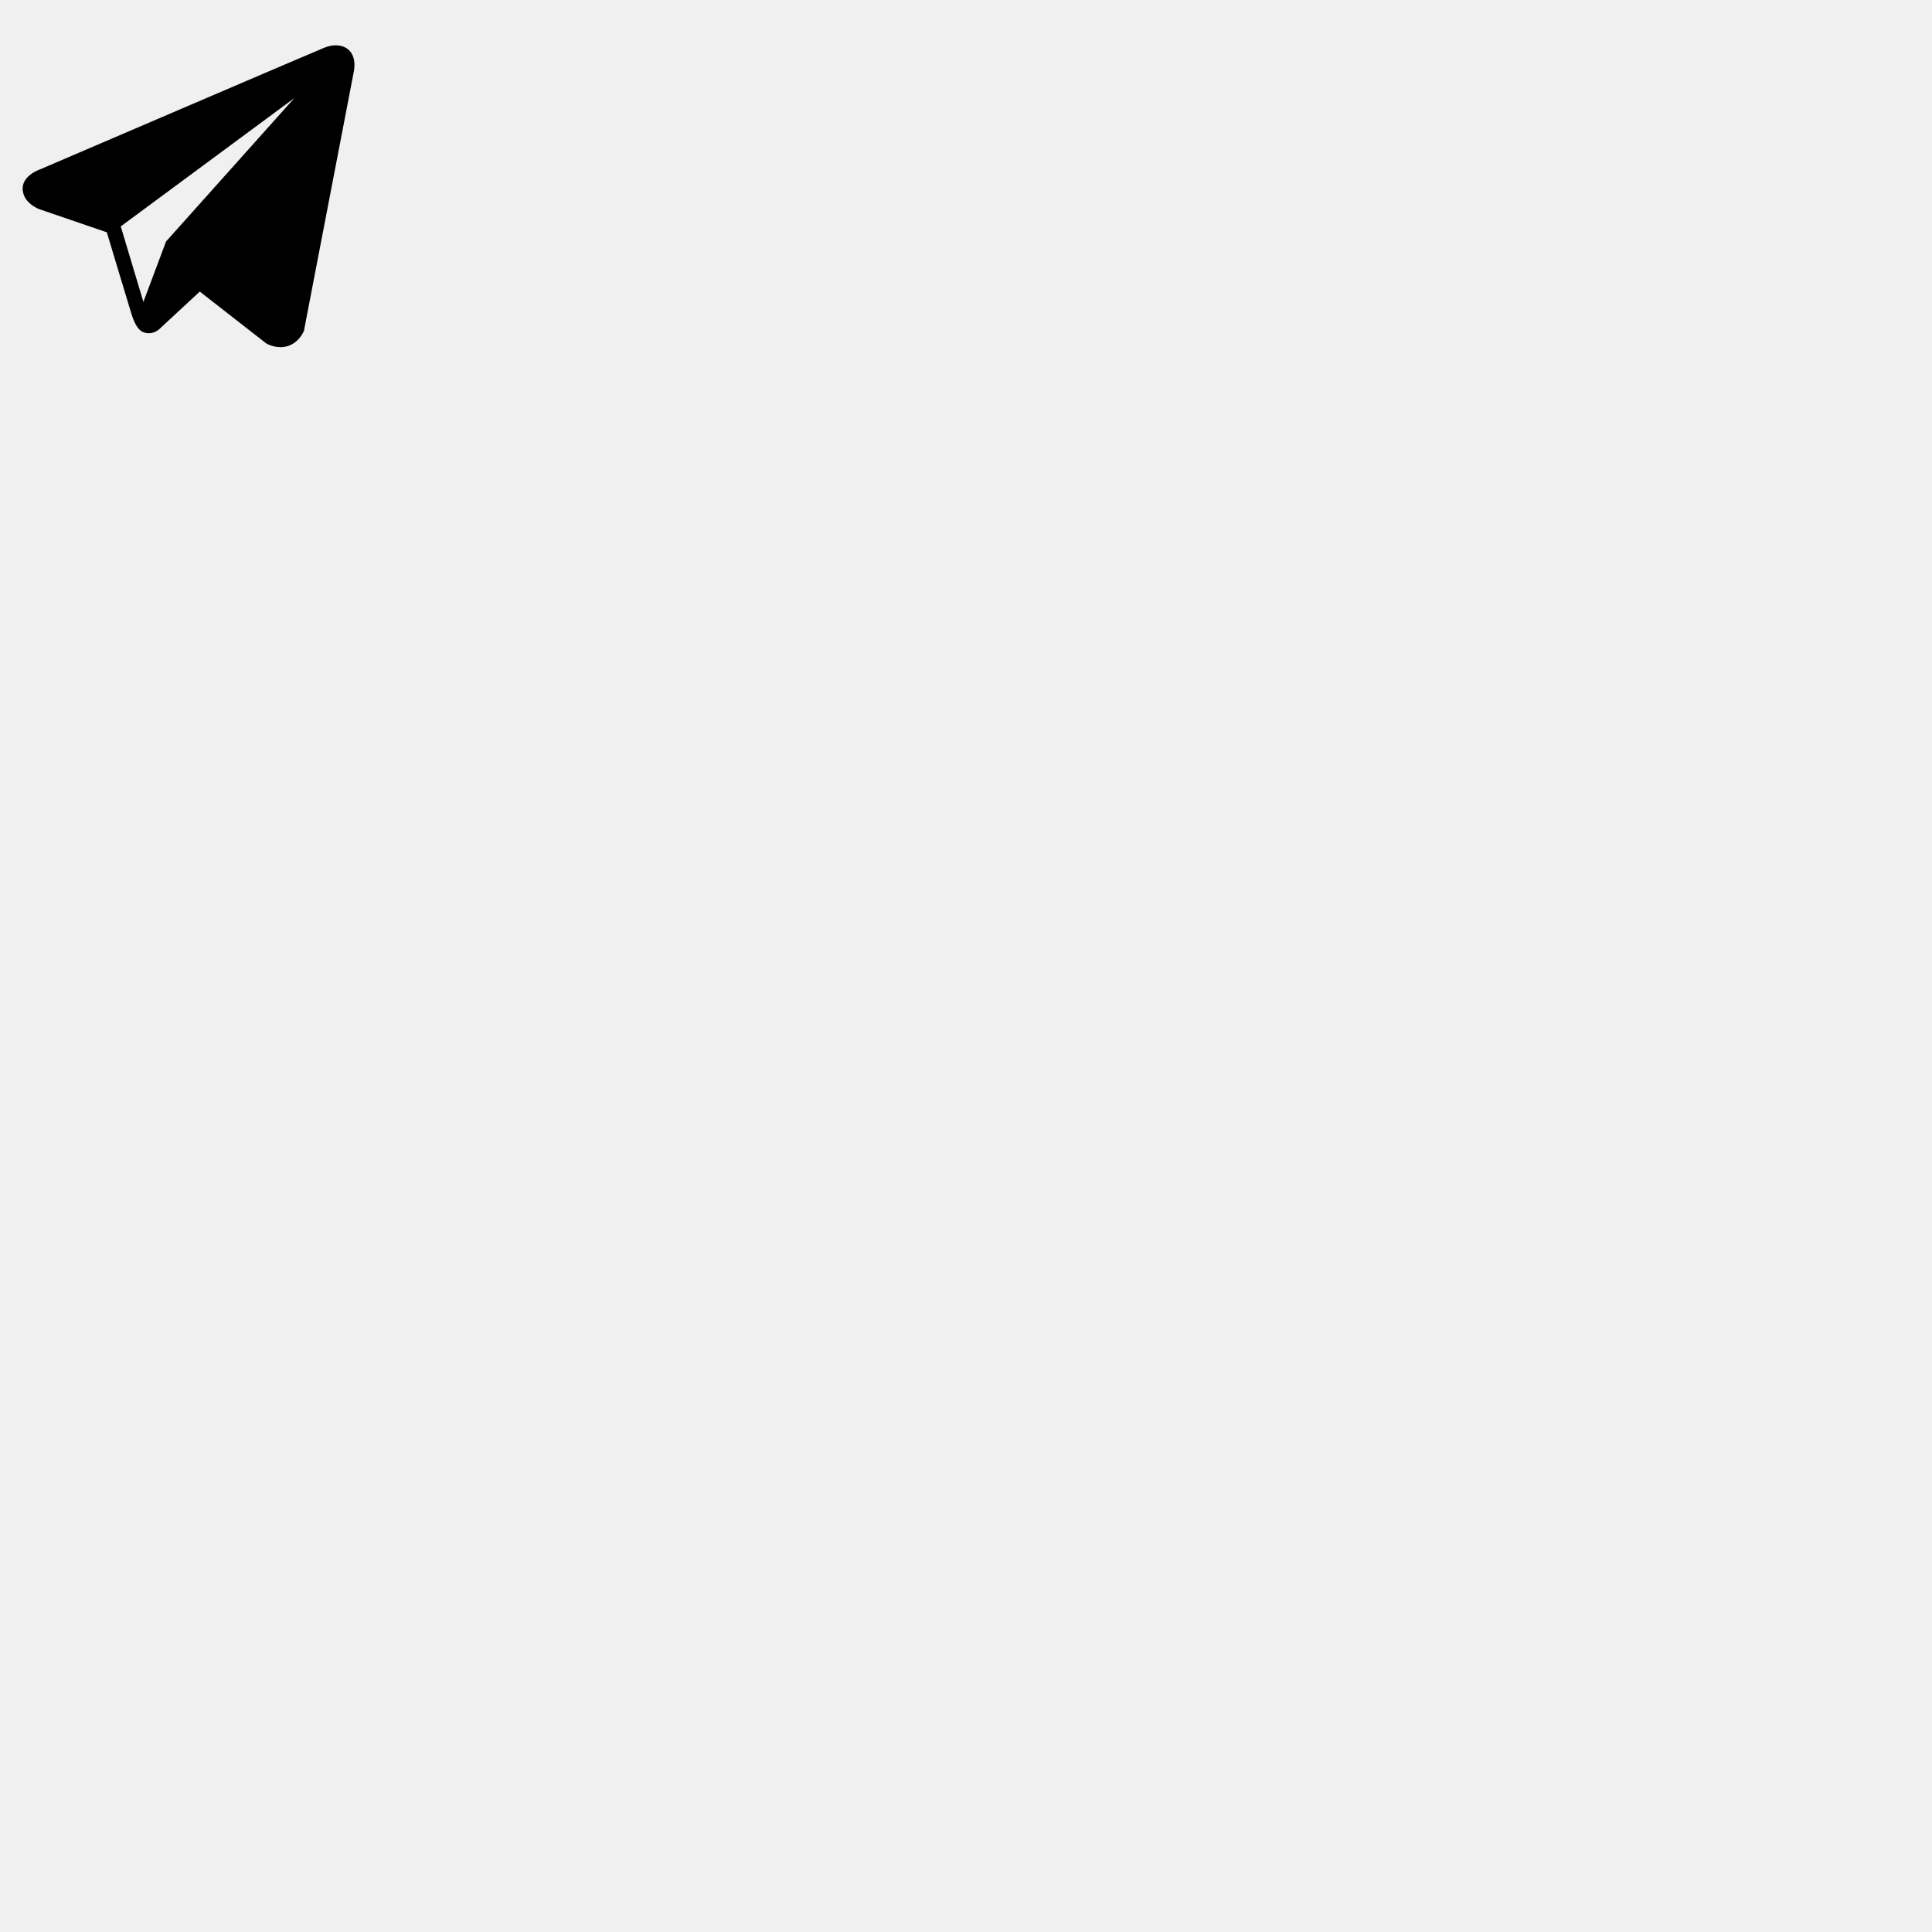
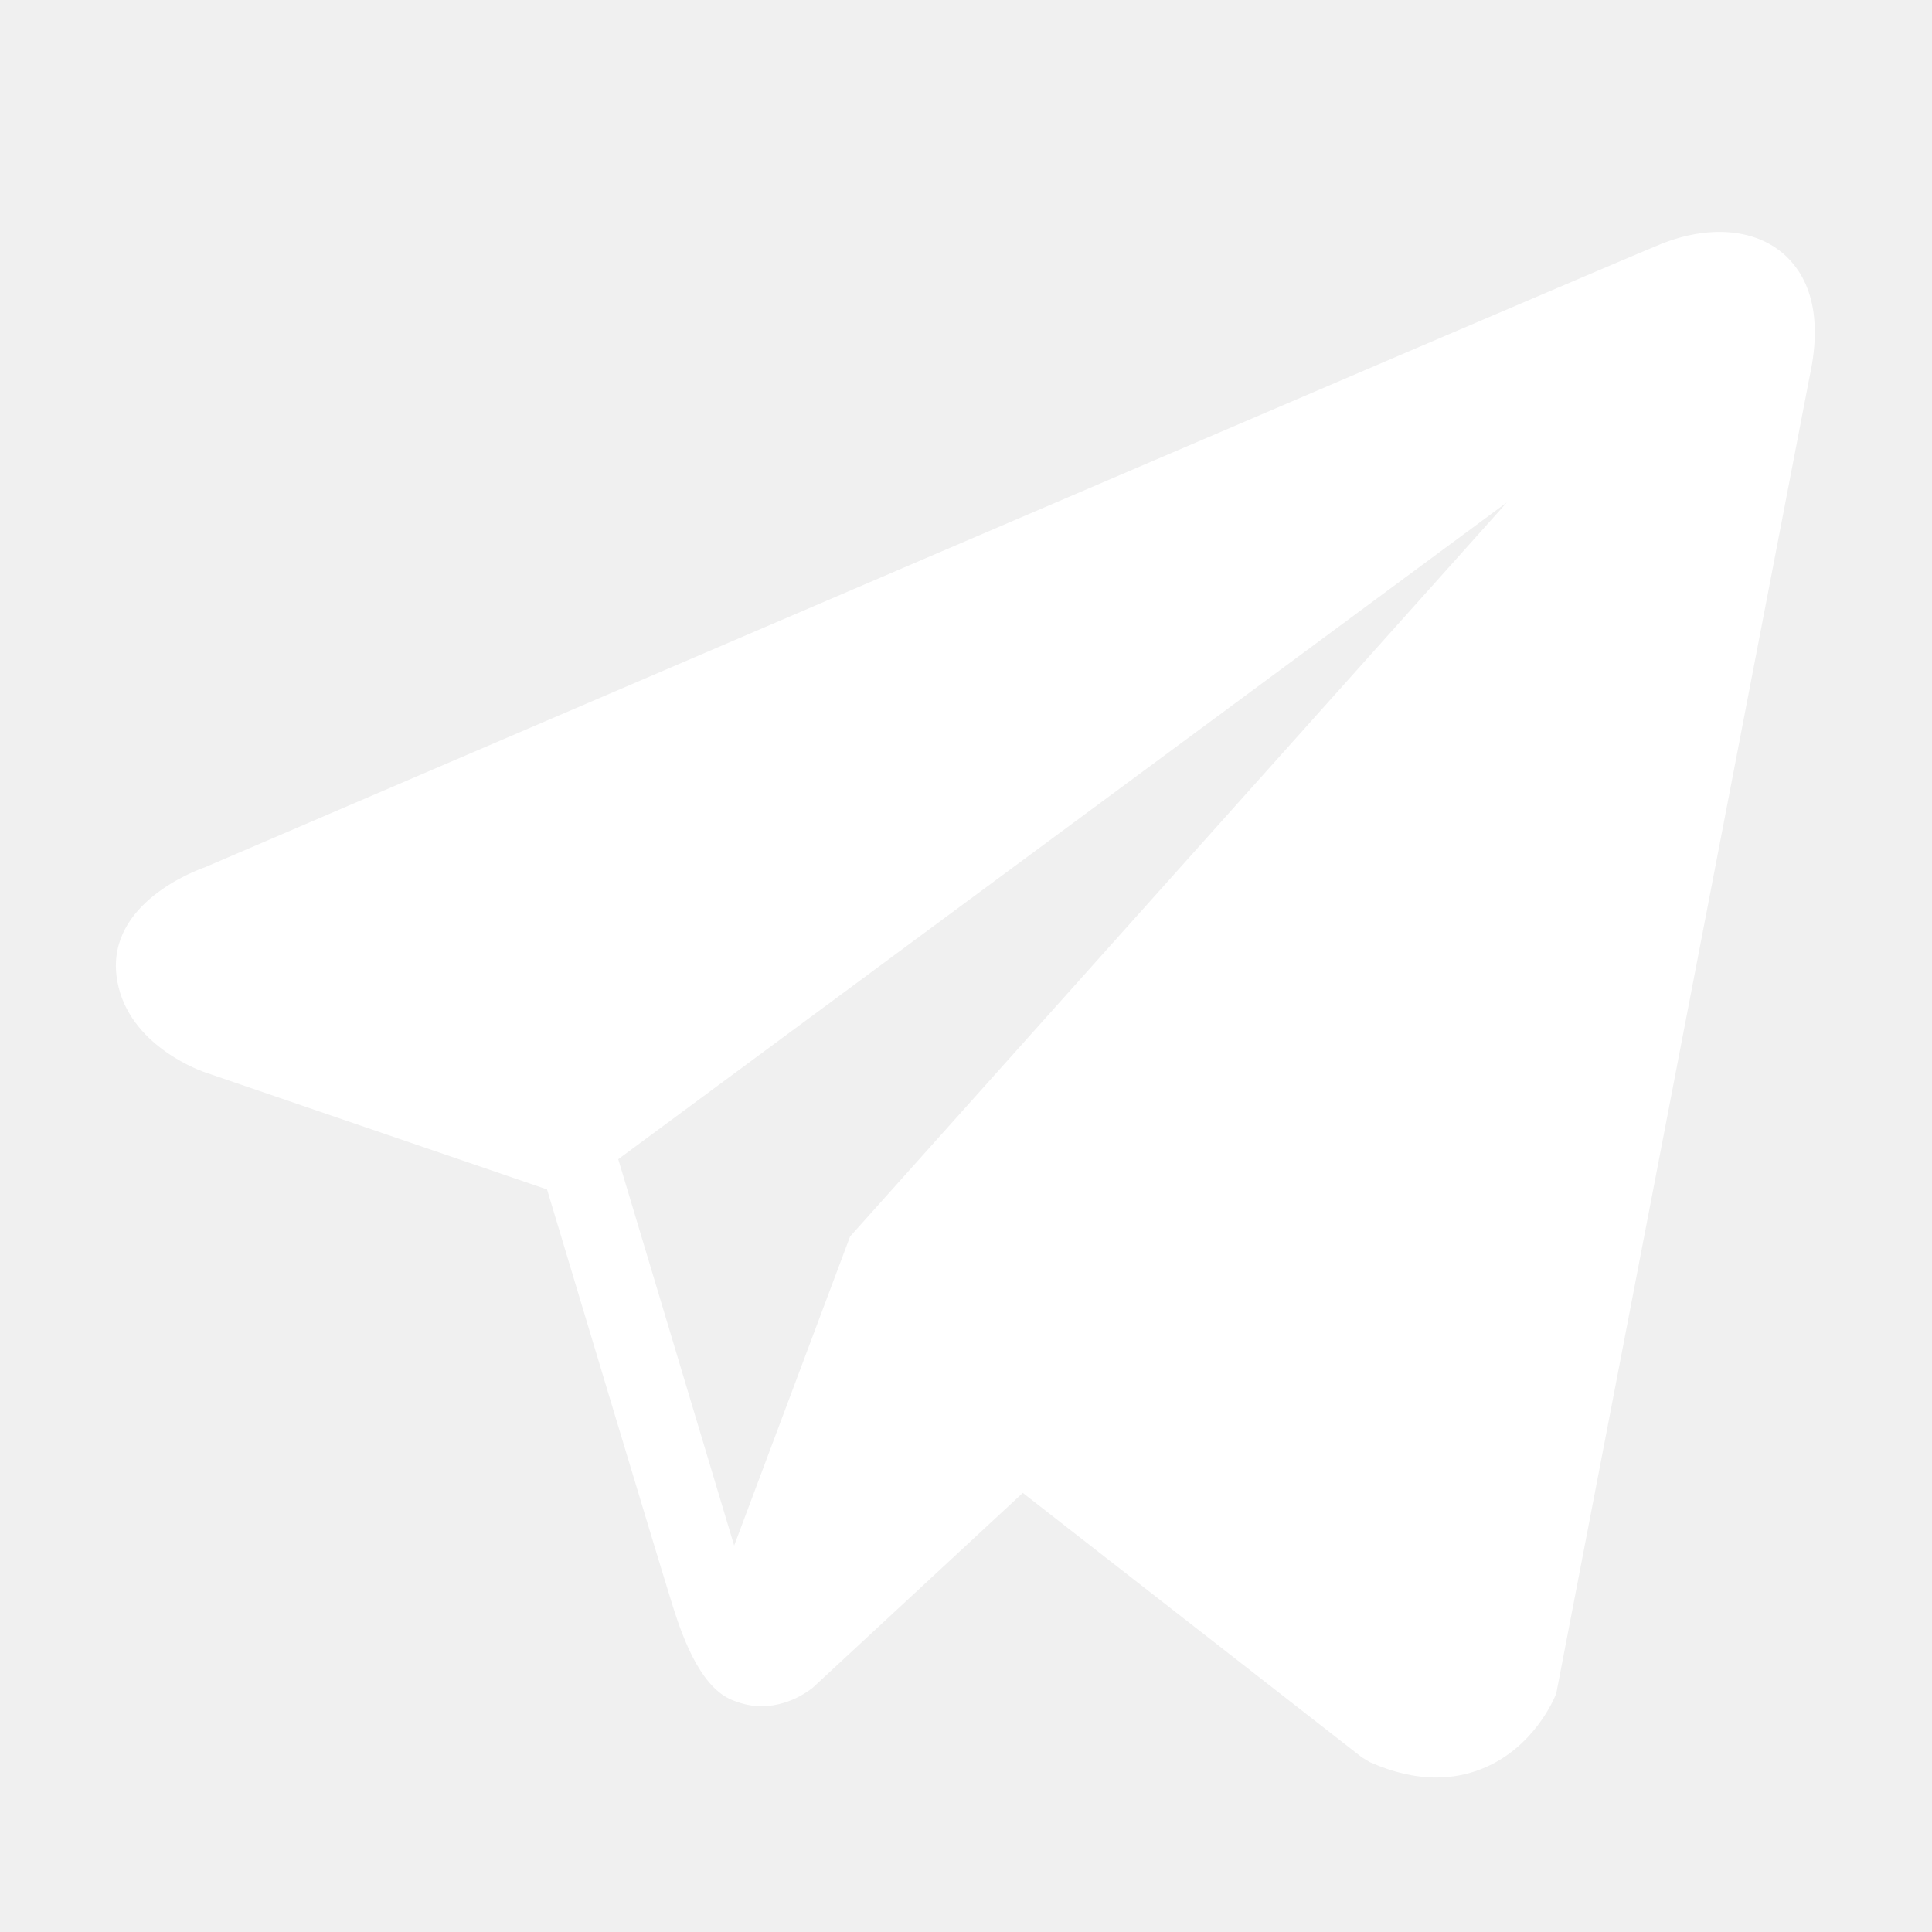
- <svg xmlns="http://www.w3.org/2000/svg" viewBox="0 0 256 256" width="250px" height="250px" fill="FFFFFF">
-   <path d="M46.137,6.552c-0.75-0.636-1.928-0.727-3.146-0.238l-0.002,0C41.708,6.828,6.728,21.832,5.304,22.445 c-0.259,0.09-2.521,0.934-2.288,2.814c0.208,1.695,2.026,2.397,2.248,2.478l8.893,3.045c0.59,1.964,2.765,9.21,3.246,10.758 c0.3,0.965,0.789,2.233,1.646,2.494c0.752,0.29,1.5,0.025,1.984-0.355l5.437-5.043l8.777,6.845l0.209,0.125 c0.596,0.264,1.167,0.396,1.712,0.396c0.421,0,0.825-0.079,1.211-0.237c1.315-0.54,1.841-1.793,1.896-1.935l6.556-34.077 C47.231,7.933,46.675,7.007,46.137,6.552z M22,32l-3,8l-3-10l23-17L22,32z" />
+ <svg xmlns="http://www.w3.org/2000/svg" viewBox="0,0,256,256" width="250px" height="250px">
+   <g fill="#ffffff" fill-rule="nonzero" stroke="none" stroke-width="1" stroke-linecap="butt" stroke-linejoin="miter" stroke-miterlimit="10" stroke-dasharray="" stroke-dashoffset="0" font-family="none" font-weight="none" font-size="none" text-anchor="none" style="mix-blend-mode: normal">
+     <g transform="scale(5.12,5.12)">
+       <path d="M46.137,6.552c-0.75,-0.636 -1.928,-0.727 -3.146,-0.238h-0.002c-1.281,0.514 -36.261,15.518 -37.685,16.131c-0.259,0.09 -2.521,0.934 -2.288,2.814c0.208,1.695 2.026,2.397 2.248,2.478l8.893,3.045c0.59,1.964 2.765,9.21 3.246,10.758c0.3,0.965 0.789,2.233 1.646,2.494c0.752,0.29 1.5,0.025 1.984,-0.355l5.437,-5.043l8.777,6.845l0.209,0.125c0.596,0.264 1.167,0.396 1.712,0.396c0.421,0 0.825,-0.079 1.211,-0.237c1.315,-0.54 1.841,-1.793 1.896,-1.935l6.556,-34.077c0.4,-1.82 -0.156,-2.746 -0.694,-3.201zM22,32l-3,8l-3,-10l23,-17z" />
+     </g>
+   </g>
</svg>
